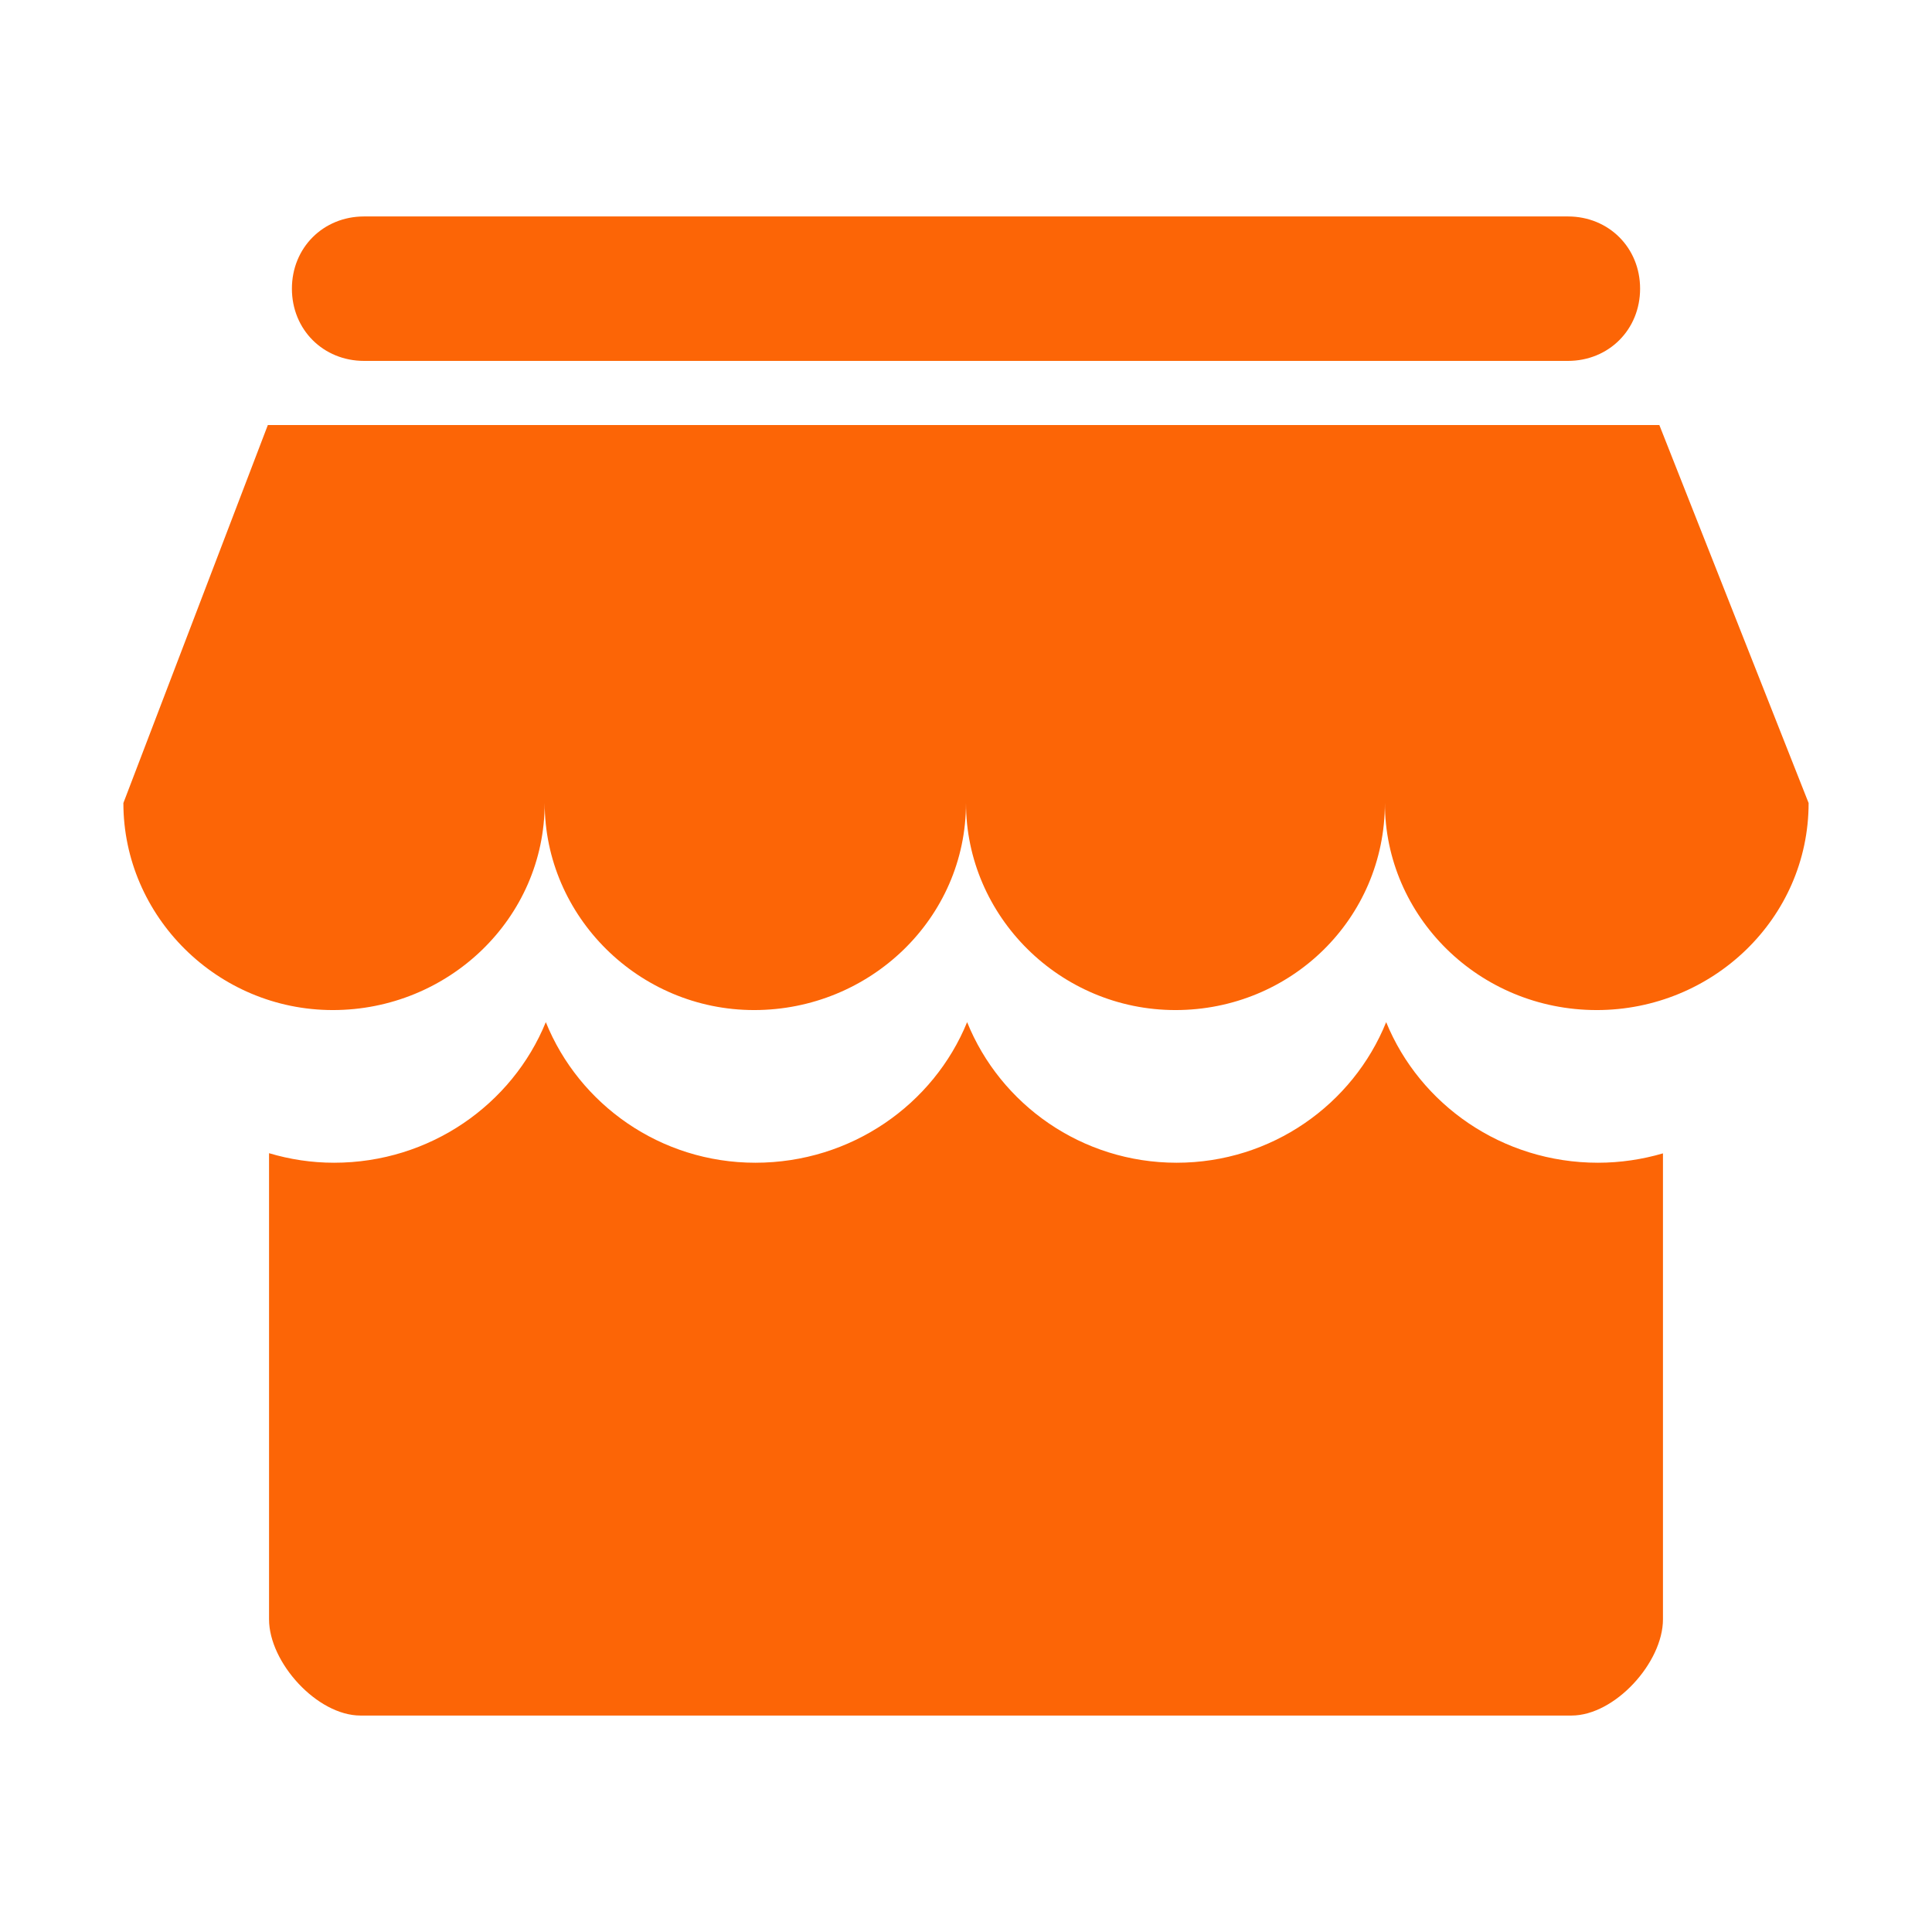
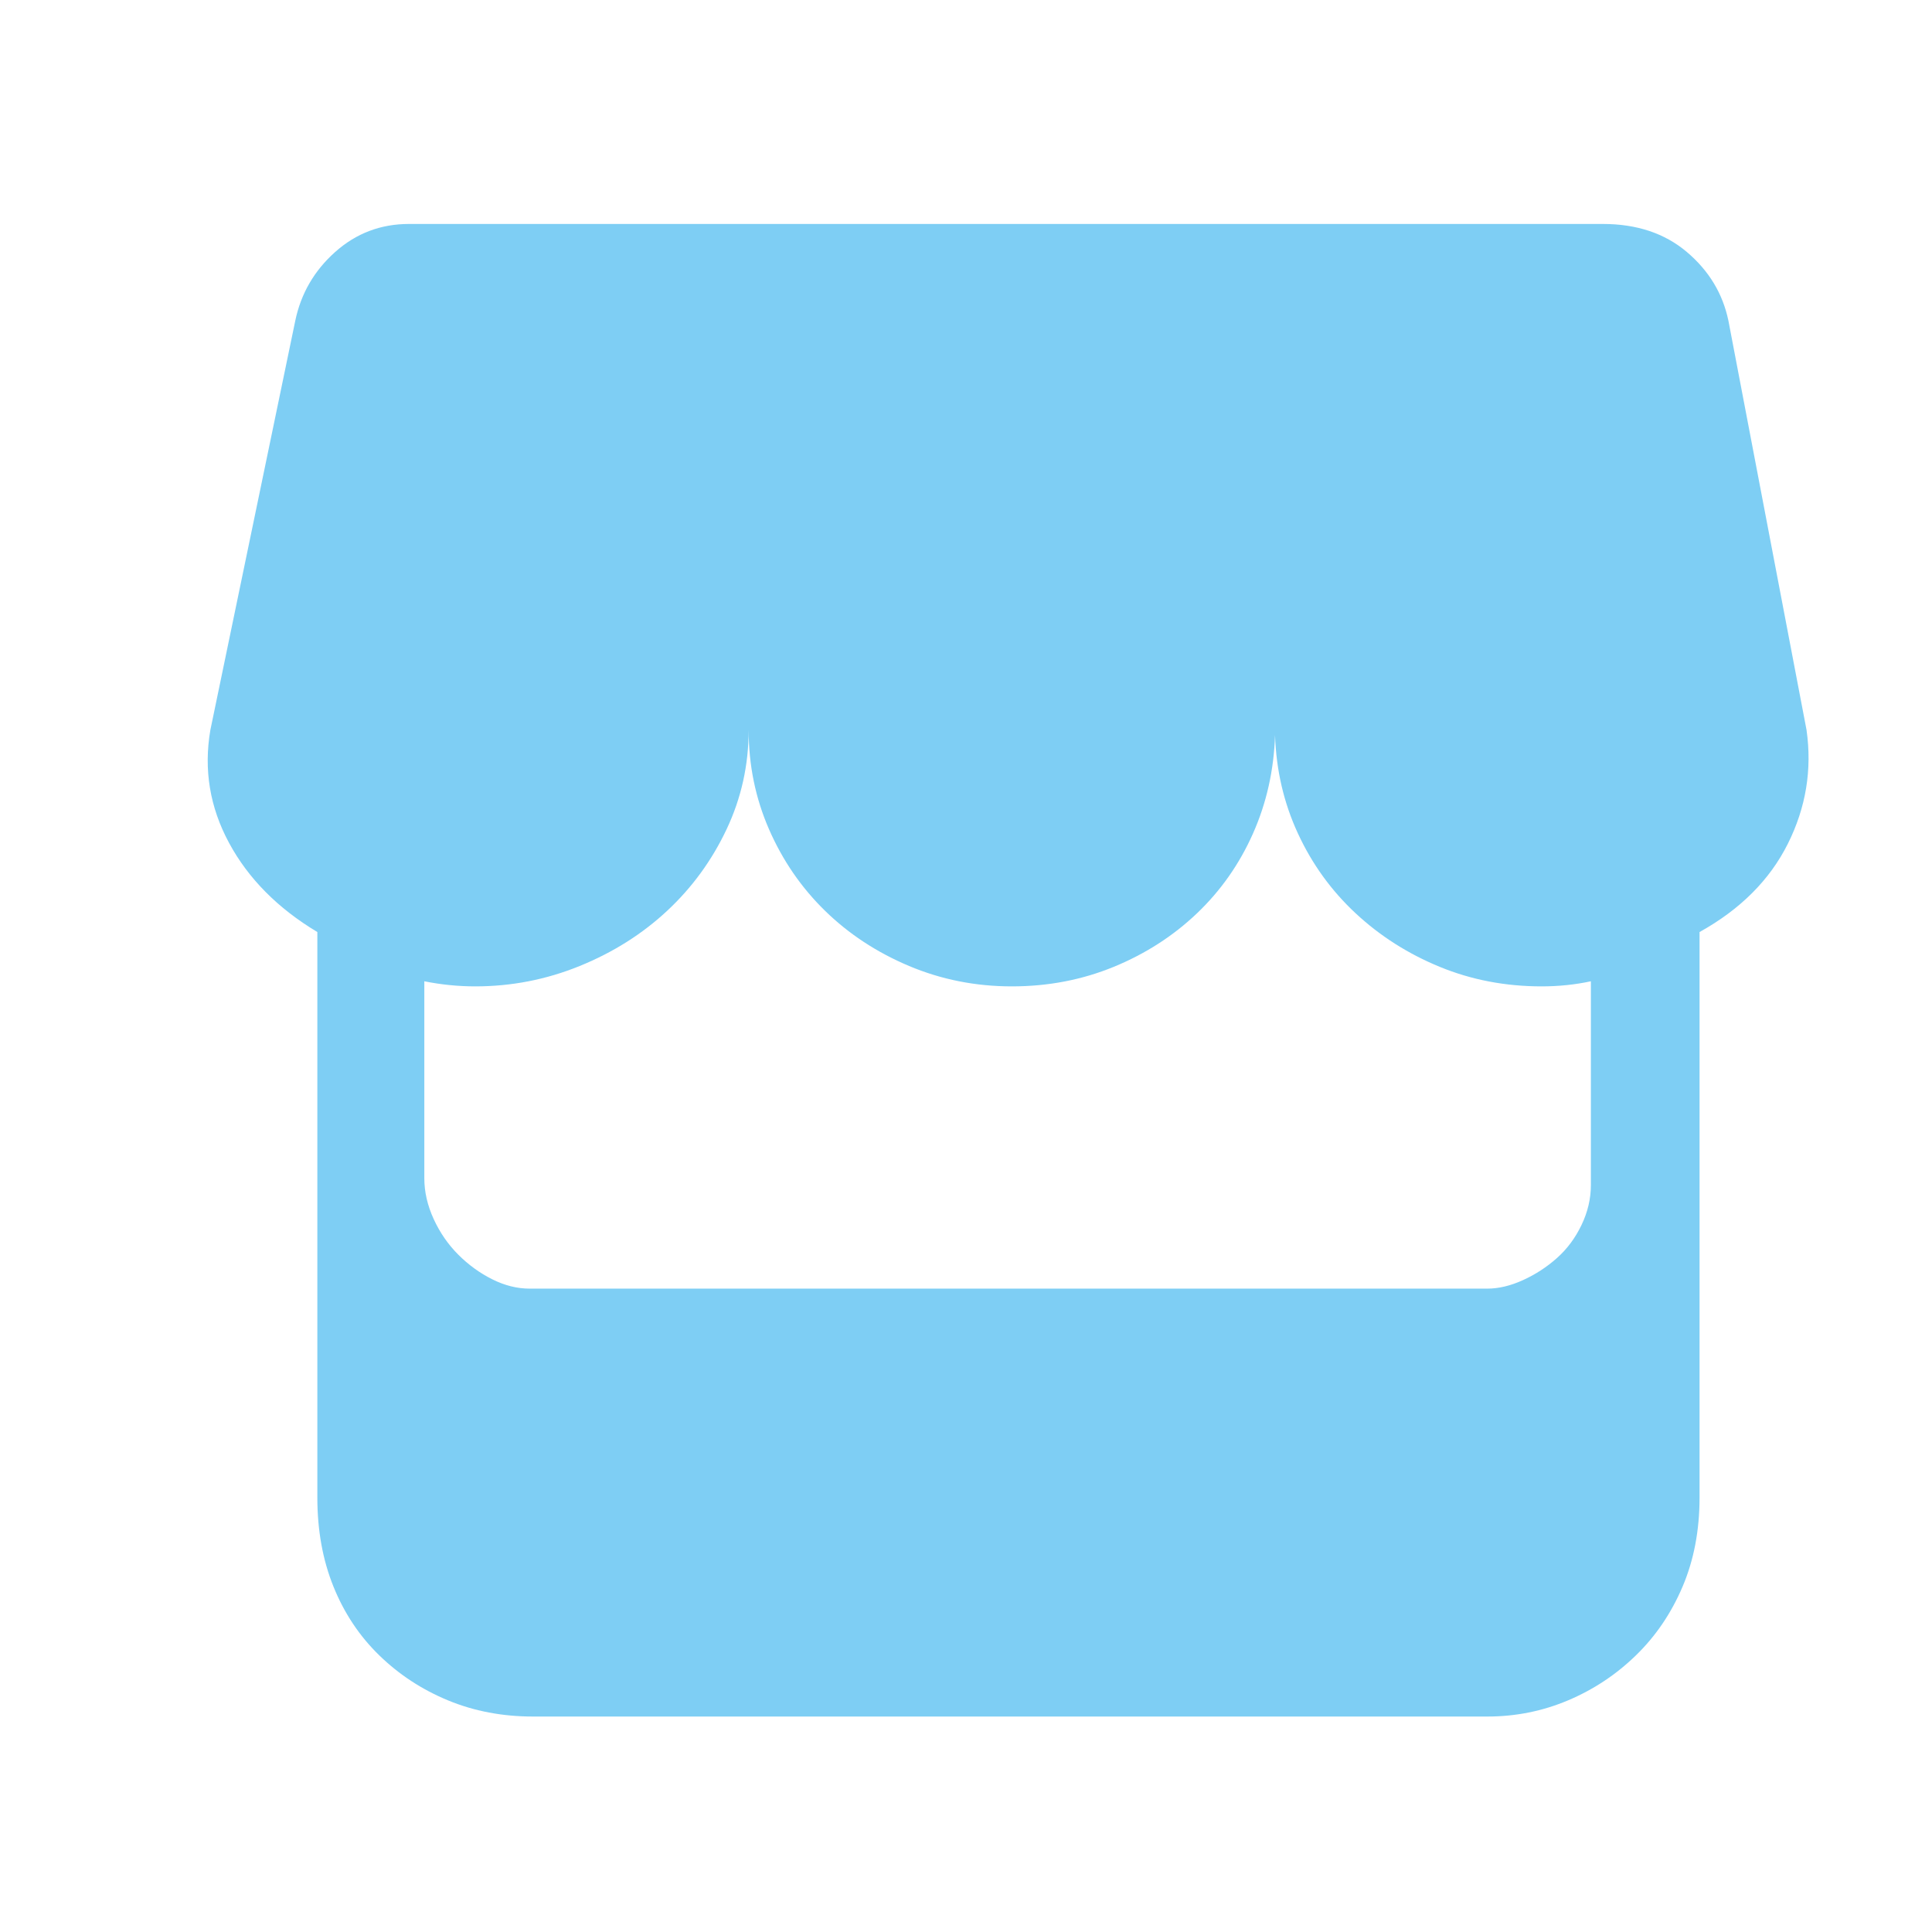
- <svg xmlns="http://www.w3.org/2000/svg" class="icon" width="200px" height="200.00px" viewBox="0 0 1024 1024" version="1.1">
-   <path fill="#fc6506" d="M846.952 616.273c-50.841 0-94.444-30.894-112.254-74.514-17.609 43.62-60.748 74.514-111.047 74.514-50.3 0-93.446-30.894-111.055-74.514-17.805 43.62-61.409 74.514-112.245 74.514-50.3 0-93.446-30.894-111.059-74.514-17.8 43.62-61.405 74.514-112.241 74.514-11.979 0-23.534-1.798-34.454-5.057l0 247.025c0 22.966 25.521 51.036 48.487 51.036l641.835 0c22.964 0 48.485-28.07 48.485-51.036L881.403 611.309C870.474 614.499 858.926 616.273 846.952 616.273zM879.49 225.284 141.958 225.284 65.396 425.62c0 59.974 49.766 109.734 111.015 109.734 61.244 0 112.285-48.486 112.285-109.734 0 59.974 49.766 109.734 111.015 109.734s112.285-48.486 112.285-109.734c0 59.974 49.766 109.734 111.015 109.734 61.25 0 111.01-48.486 111.01-109.734 0 59.974 49.766 109.734 112.291 109.734 61.248 0 112.29-48.486 112.29-109.734L879.49 225.284 879.49 225.284zM843.758 224.009 843.758 224.009 846.309 225.284 843.758 224.009ZM192.995 191.285l638.004 0c21.696 0 38.284-16.588 38.284-38.283 0-21.691-16.588-38.279-38.284-38.279L192.995 114.723c-21.69 0-38.278 16.588-38.278 38.279C154.717 174.697 171.306 191.285 192.995 191.285L192.995 191.285zM157.264 174.248" />
+ <svg xmlns="http://www.w3.org/2000/svg" t="1517898021666" class="icon" style="" viewBox="0 0 1024 1024" version="1.1" p-id="2332" width="200" height="200">
+   <defs>
+     <style type="text/css" />
+   </defs>
+   <path fill="#7ecef4" d="M957.5 386.9q4.5 31.5-9.9 60.3t-46.8 46.8l0 299.7q0 26.1-9 47.25t-24.75 36.45-36 23.85-42.75 8.55l-505.8 0q-24.3 0-45-8.55t-36.45-23.85-24.3-36.45-8.55-47.25l0-299.7q-31.5-18.9-46.8-47.25t-9.9-59.85l45-216.9q4.5-21.6 21.15-36.45t39.15-14.85l180 0 279 0 173.7 0q27 0 44.55 14.85t22.05 36.45zM843.2 520.1q-12.6 2.7-26.1 2.7-28.8 0-54-10.35t-44.55-28.35-30.6-42.3-12.15-52.2q-0.9 27.9-11.7 52.2t-29.7 42.3-44.1 28.35-54 10.35-54.45-10.8-44.55-29.25-29.7-43.2-10.8-52.65q0 27.9-11.7 52.65t-31.5 43.2-46.35 29.25-55.35 10.8q-13.5 0-27-2.7l0 104.4q0 10.8 4.95 21.6t13.05 18.9 18 13.05 19.8 4.95l507.6 0q9 0 18.9-4.5t18-11.7 13.05-17.55 4.95-21.15l0-108z" p-id="2333" />
</svg>
